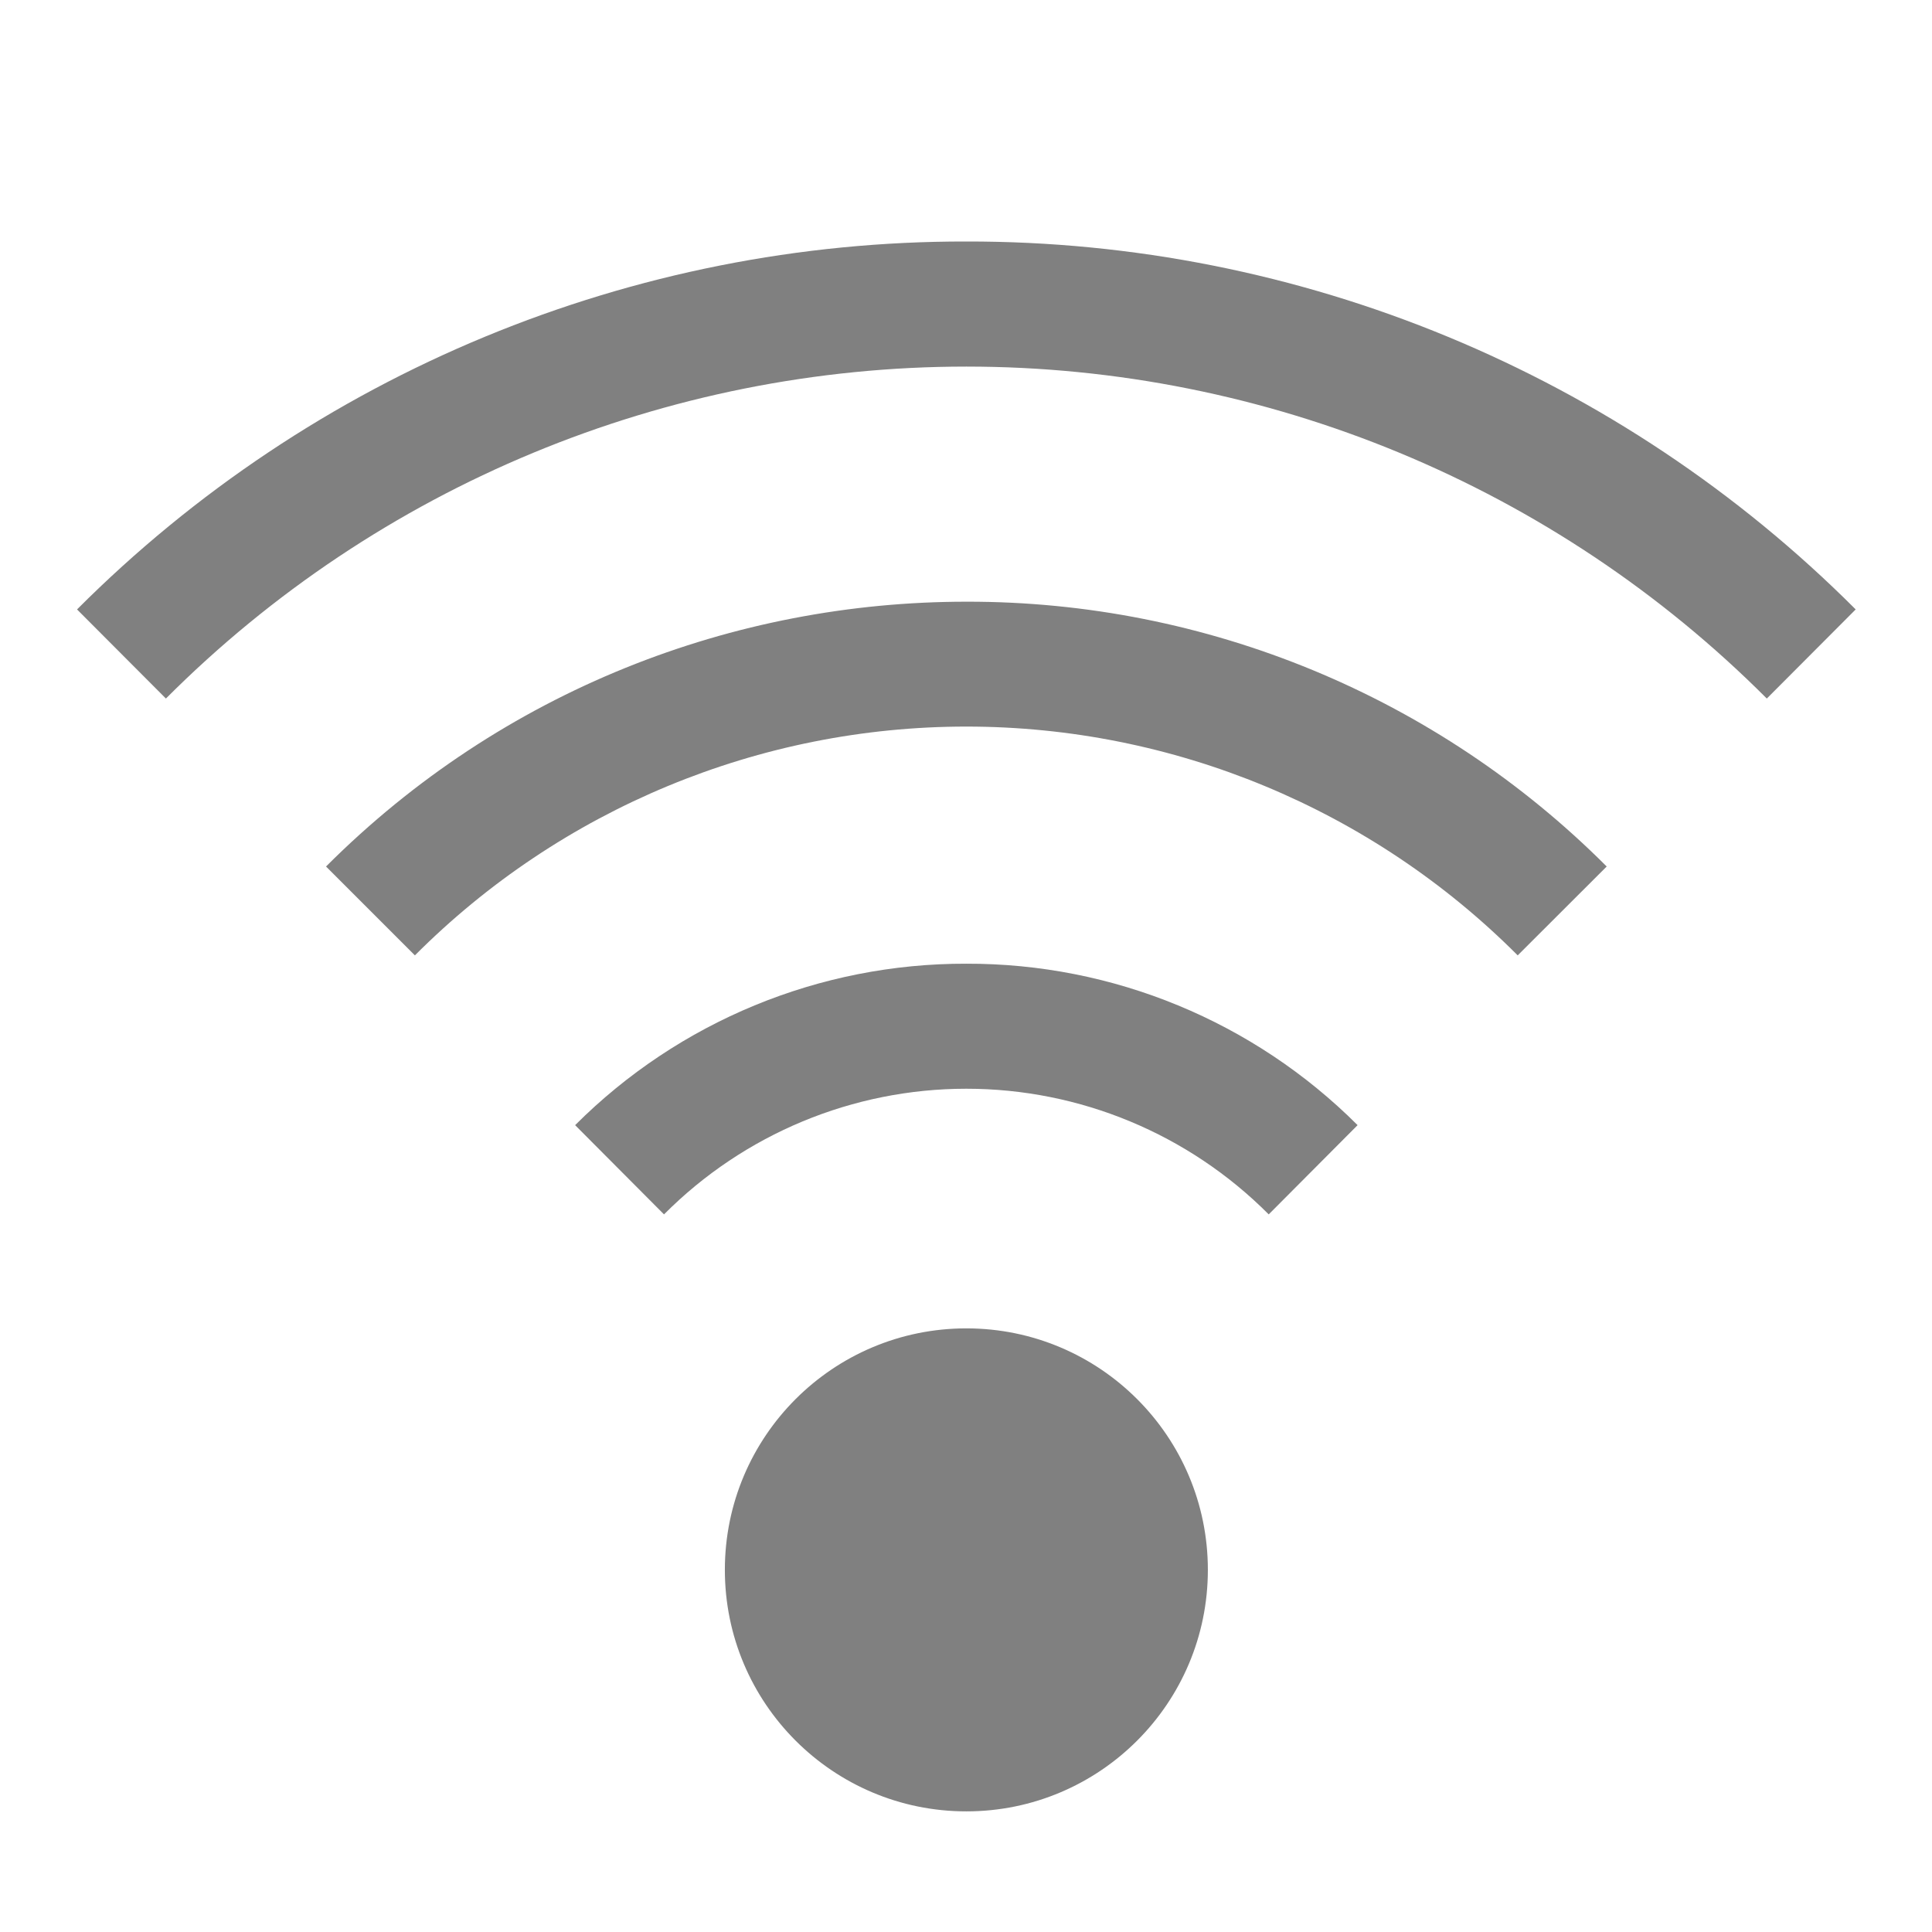
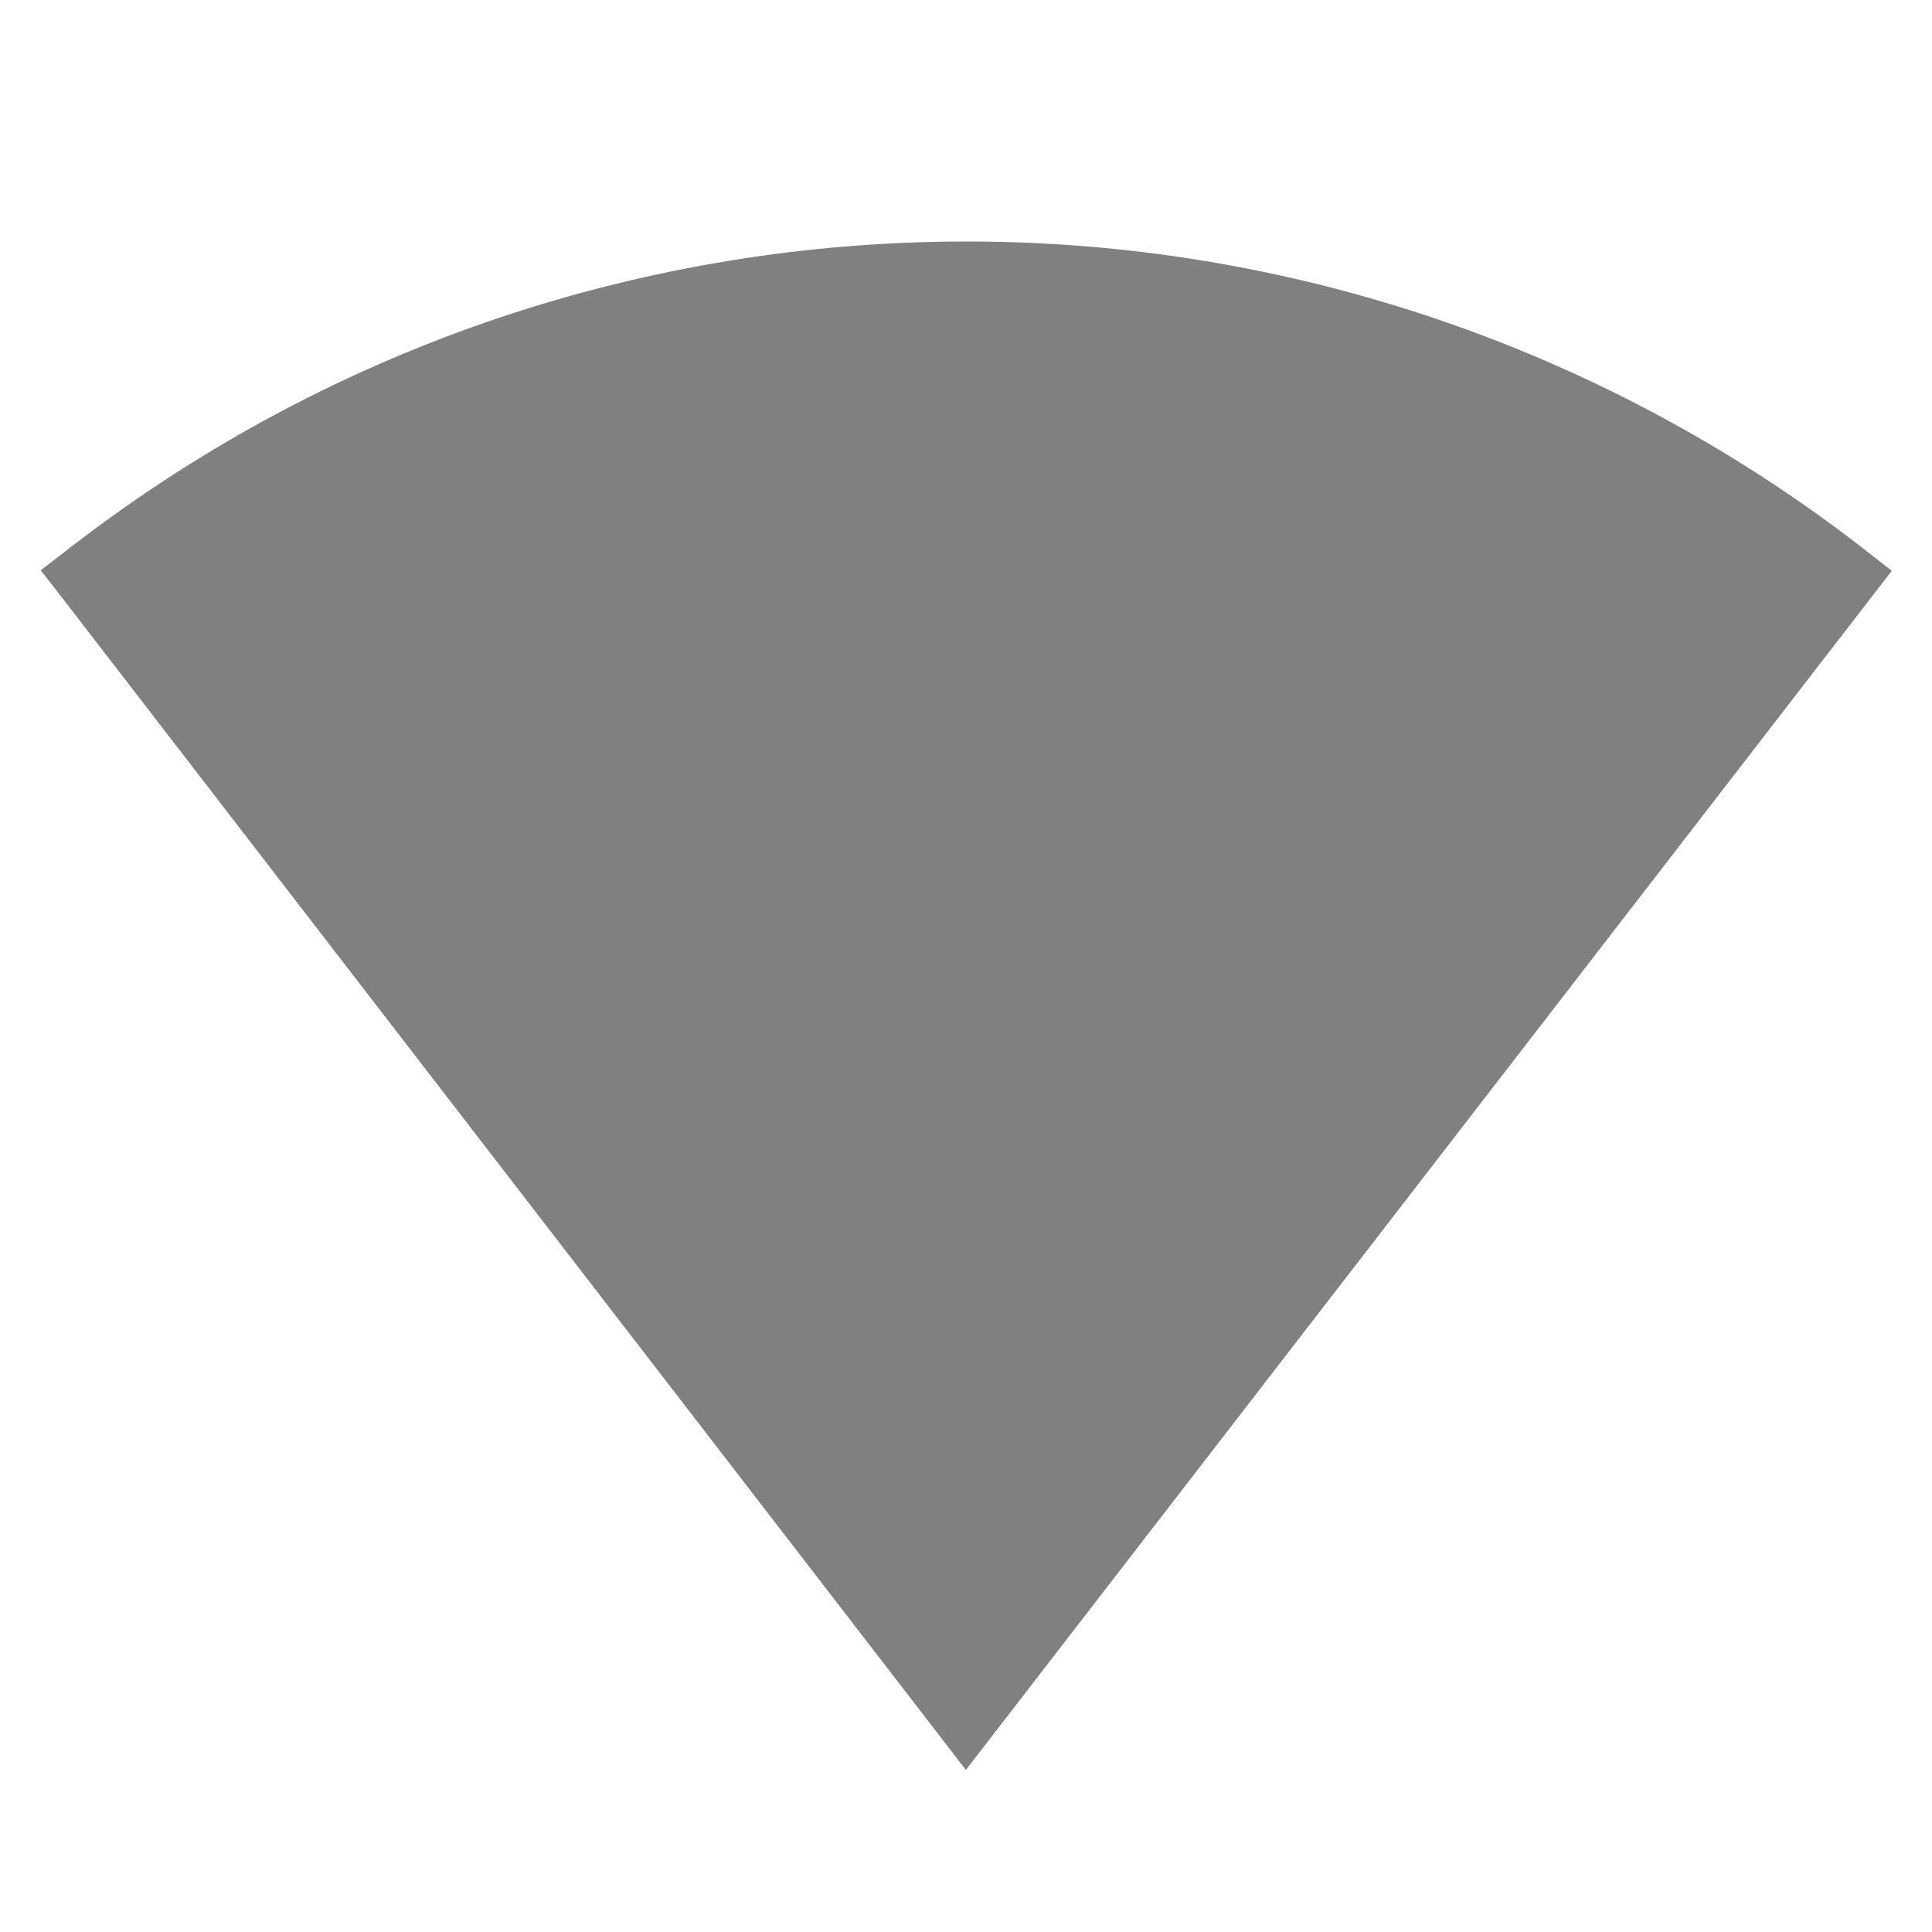
<svg xmlns="http://www.w3.org/2000/svg" height="16" width="16">
-   <path d="M8.003 2A10.382 10.382 0 0 0 .638 5.047l.736.738a9.367 9.367 0 0 1 13.258 0l.736-.738A10.382 10.382 0 0 0 8.003 2zm0 2.983c-1.92 0-3.84.73-5.303 2.193l.736.736a6.45 6.45 0 0 1 9.133 0l.737-.736a7.475 7.475 0 0 0-5.303-2.193zm0 2.998a4.566 4.566 0 0 0-3.24 1.337l.736.739a3.533 3.533 0 0 1 5.008 0l.736-.739a4.566 4.566 0 0 0-3.24-1.337zm0 3.02a2 2 0 0 0-2 2 2 2 0 0 0 2 2 2 2 0 0 0 2-2 2 2 0 0 0-2-2z" style="marker:none" color="#000" overflow="visible" fill="gray" />
+   <g color="#000" transform="translate(-973 267)">
+     <path d="M981.003-265c-2.61 0-5.22.838-7.4 2.518l-.266.205.205.263 7.457 9.672 7.668-9.931-.264-.206a12.105 12.105 0 0 0-7.4-2.521z" fill="gray" font-family="sans-serif" font-weight="400" overflow="visible" style="line-height:normal;font-variant-ligatures:none;font-variant-position:normal;font-variant-caps:normal;font-variant-numeric:normal;font-variant-alternates:normal;font-feature-settings:normal;text-indent:0;text-align:start;text-decoration-line:none;text-decoration-style:solid;text-decoration-color:#000;text-transform:none;shape-padding:0;isolation:auto;mix-blend-mode:normal;marker:none" white-space="normal" />
+   </g>
</svg>
